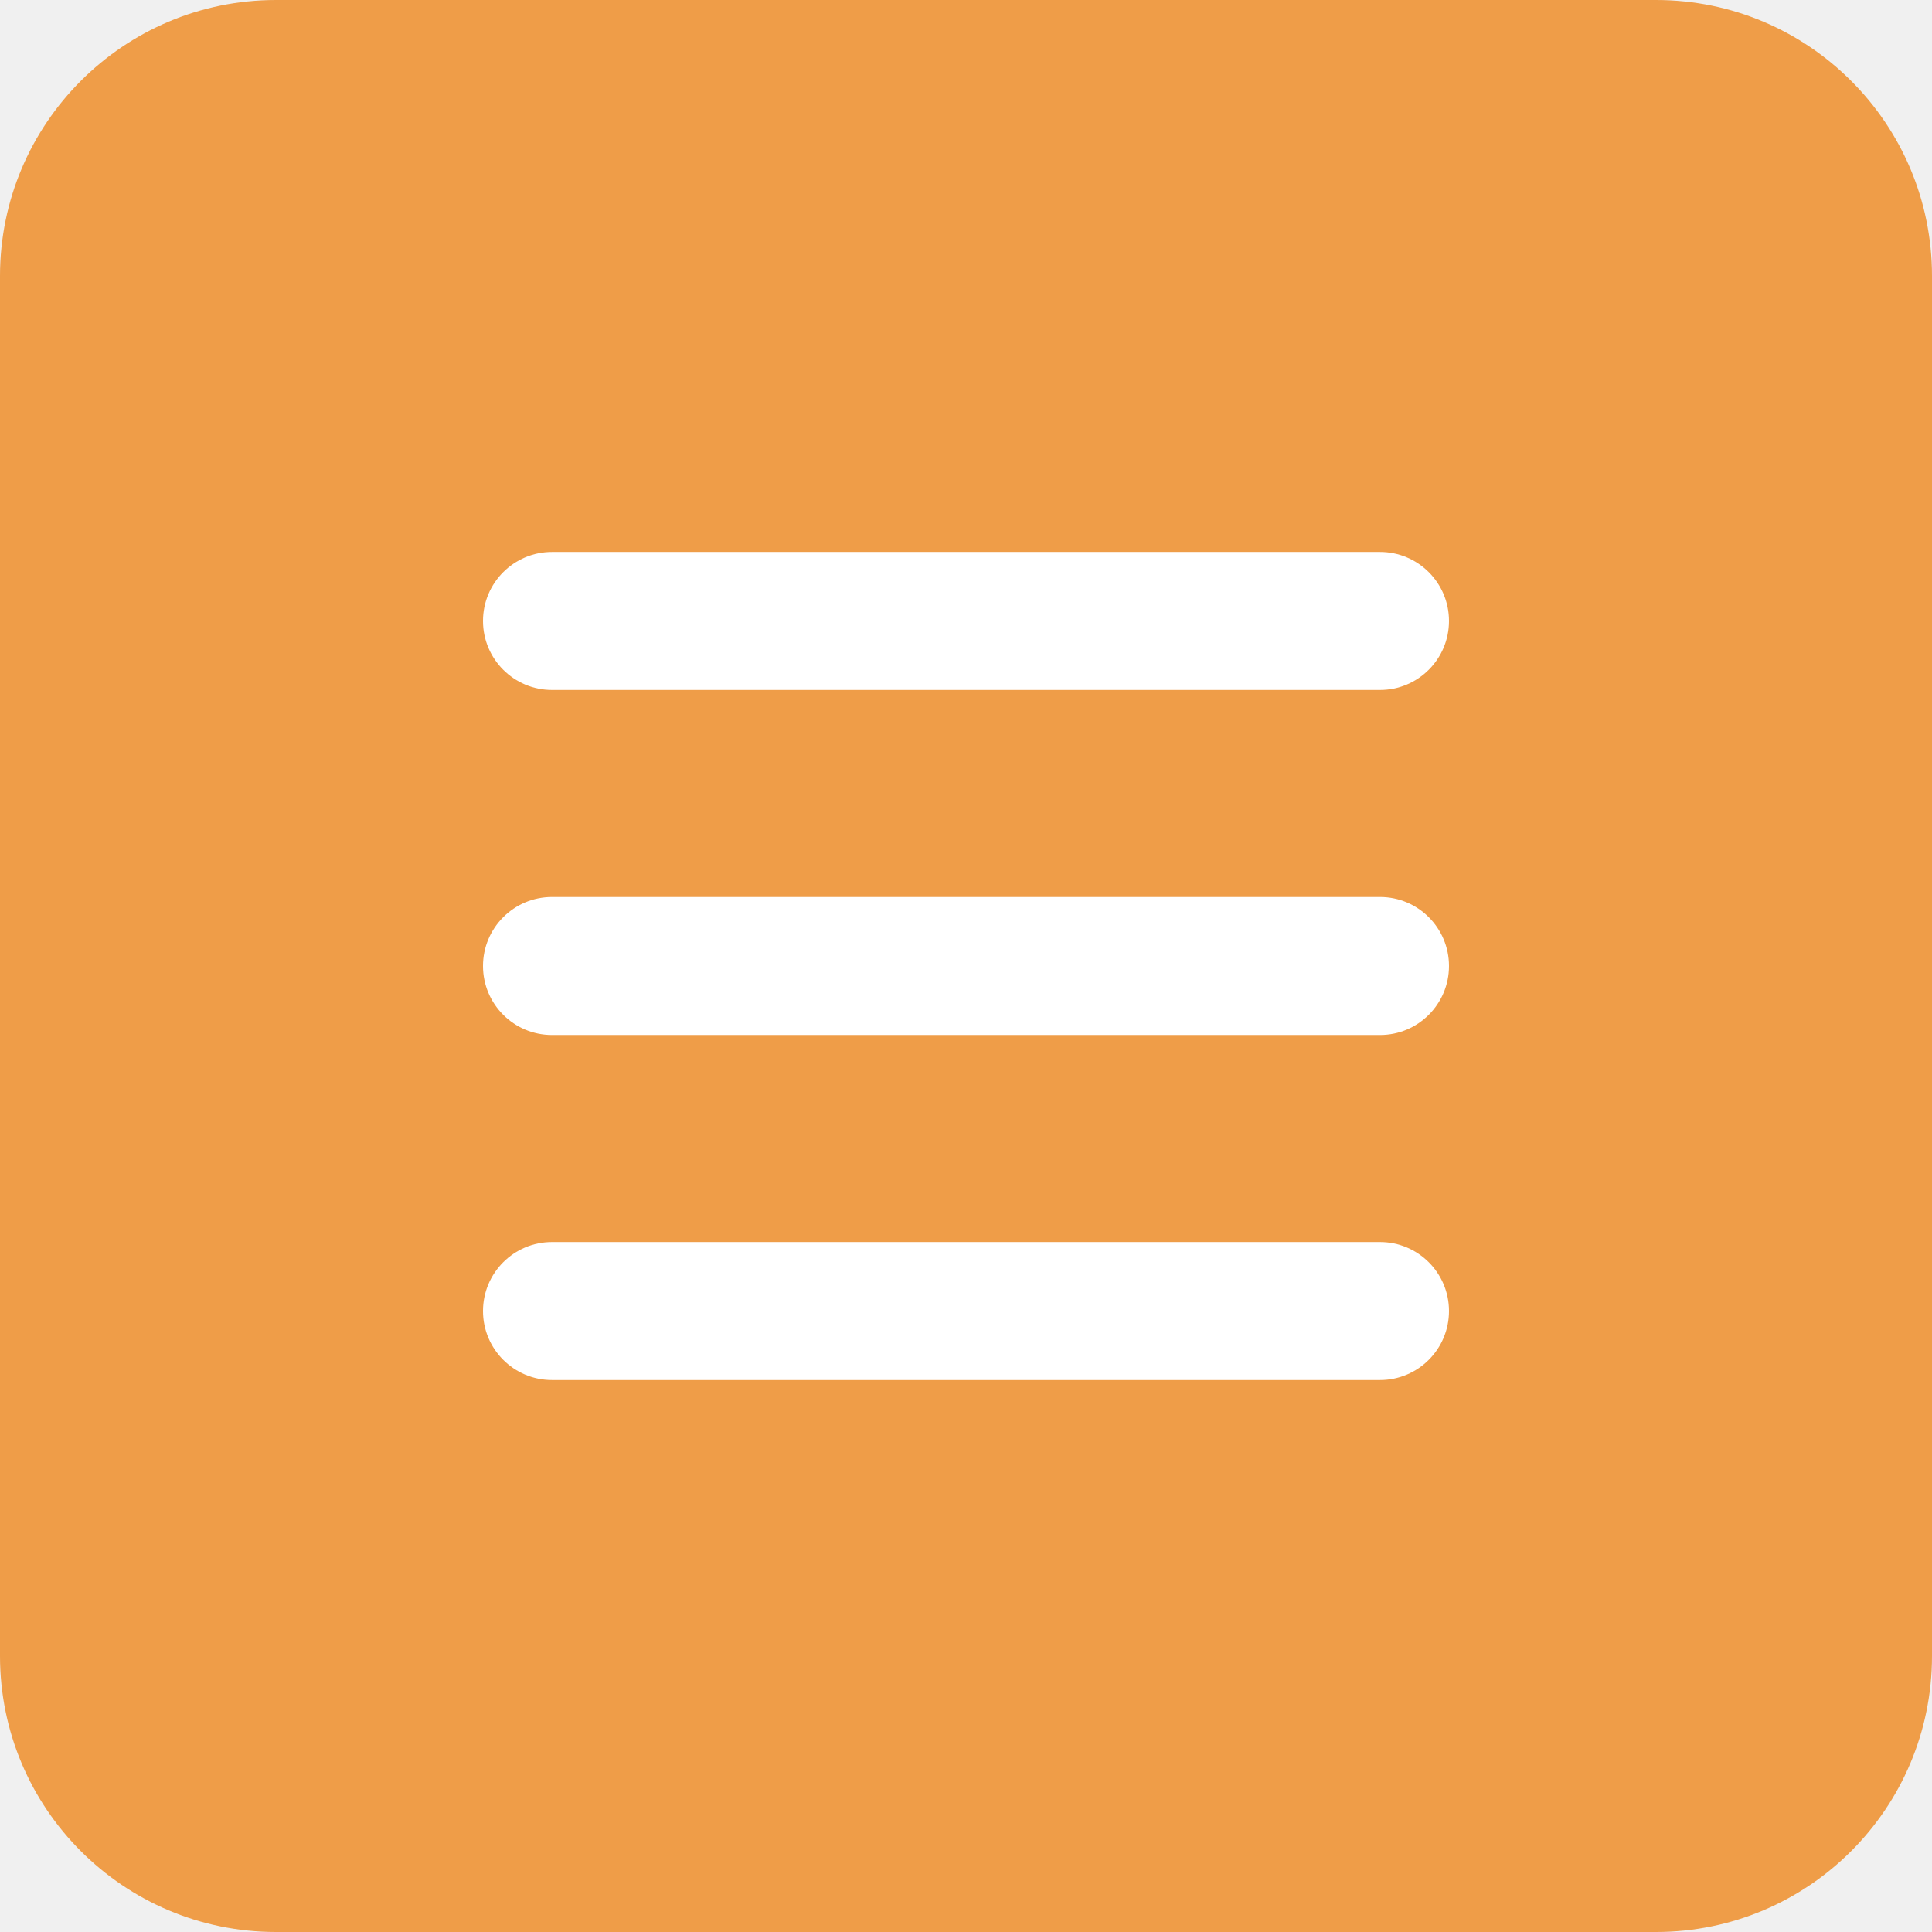
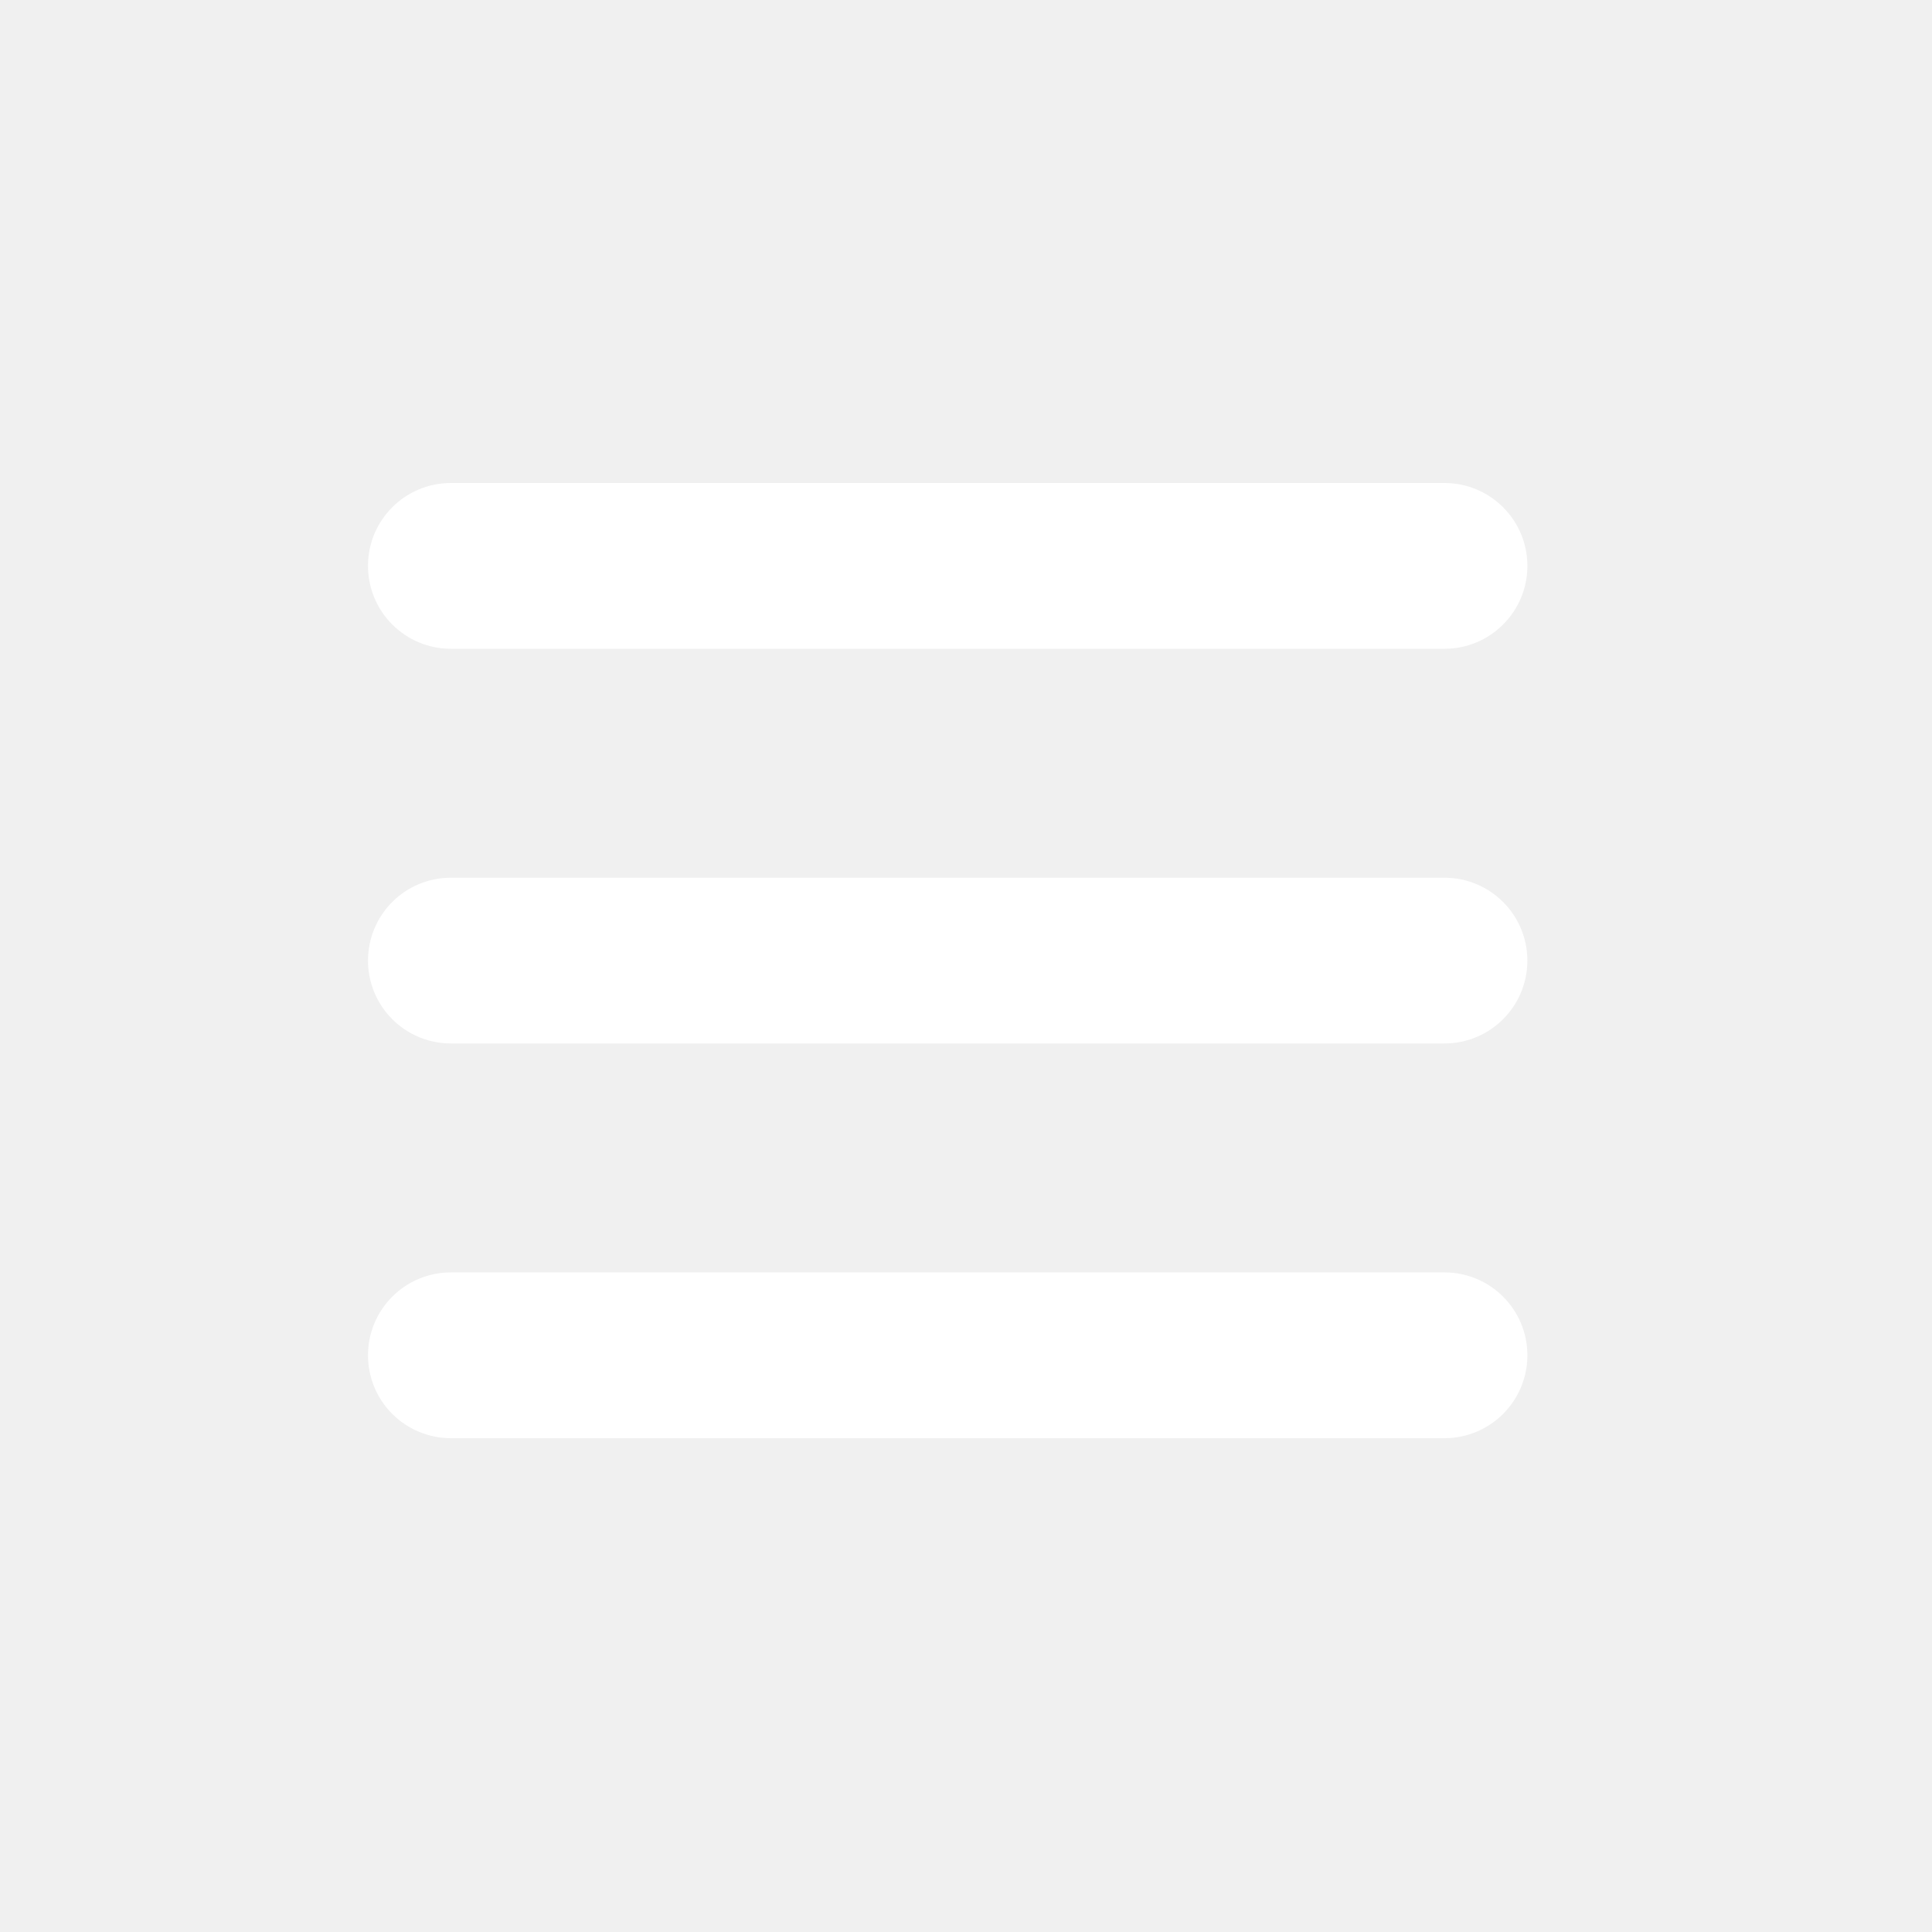
<svg xmlns="http://www.w3.org/2000/svg" width="42" height="42" fill="none" role="img" aria-hidden="true" focusable="false">
-   <g clip-path="url(#clip0_86_65)">
-     <path d="M42.42-.42H-.42v42.84h42.84V-.42z" fill="#EF9D48" />
-     <path fill-rule="evenodd" clip-rule="evenodd" d="M10.5 13.499a1.5 1.5 0 0 1 1.5-1.5h18a1.5 1.5 0 0 1 0 3H12a1.5 1.5 0 0 1-1.5-1.5zm0 7.501a1.5 1.5 0 0 1 1.5-1.5h18a1.5 1.5 0 0 1 0 3H12a1.5 1.5 0 0 1-1.5-1.5zm0 7.501a1.5 1.5 0 0 1 1.5-1.5h18a1.5 1.5 0 0 1 0 3H12a1.5 1.5 0 0 1-1.5-1.5z" fill="#fff" />
-   </g>
-   <defs>
-     <clipPath id="clip0_86_65">
-       <rect width="42" height="42" rx="6" fill="#fff" />
-     </clipPath>
-   </defs>
+   <path fill-rule="evenodd" clip-rule="evenodd" d="M8 12.302c0-.996.806-1.802 1.802-1.802h21.6a1.801 1.801 0 1 1 0 3.604h-21.6A1.801 1.801 0 0 1 8 12.302zm0 8.58a1.8 1.8 0 0 1 1.802-1.801h21.6a1.801 1.801 0 1 1 0 3.603h-21.6A1.801 1.801 0 0 1 8 20.882zm0 8.581c0-.995.806-1.802 1.802-1.802h21.6a1.801 1.801 0 1 1 0 3.604h-21.6A1.801 1.801 0 0 1 8 29.463z" fill="#fff" />
</svg>
